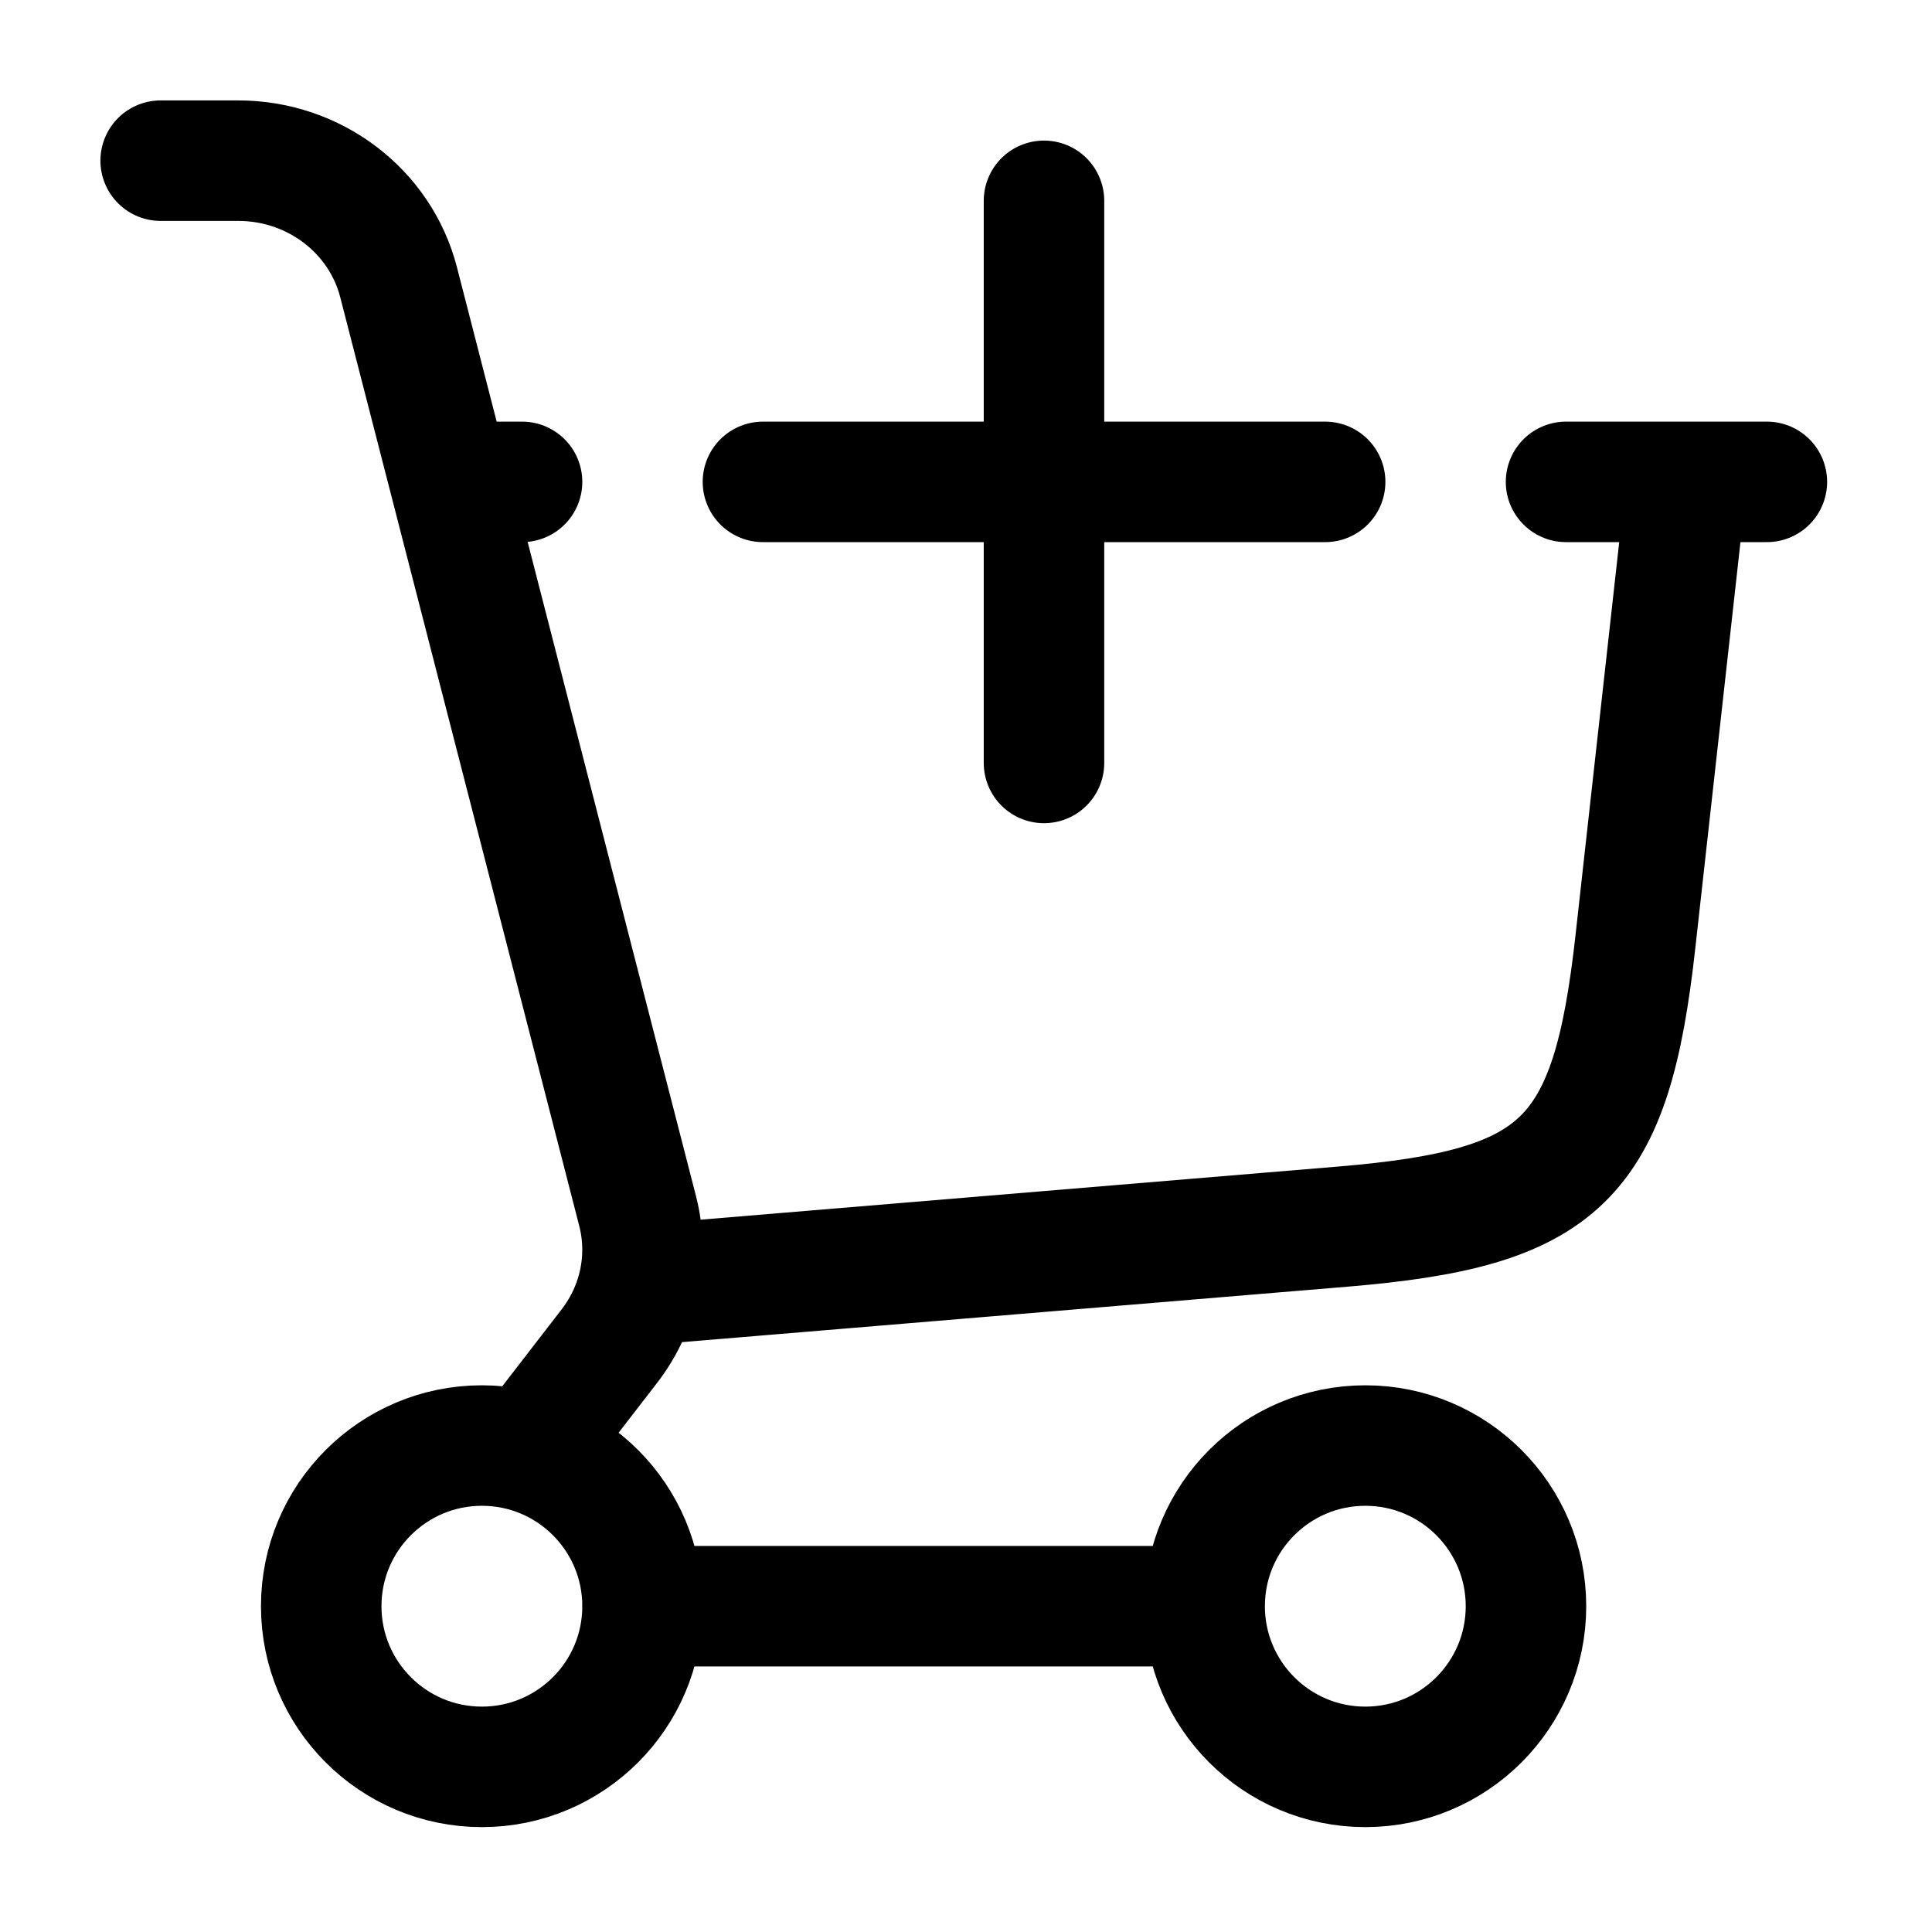
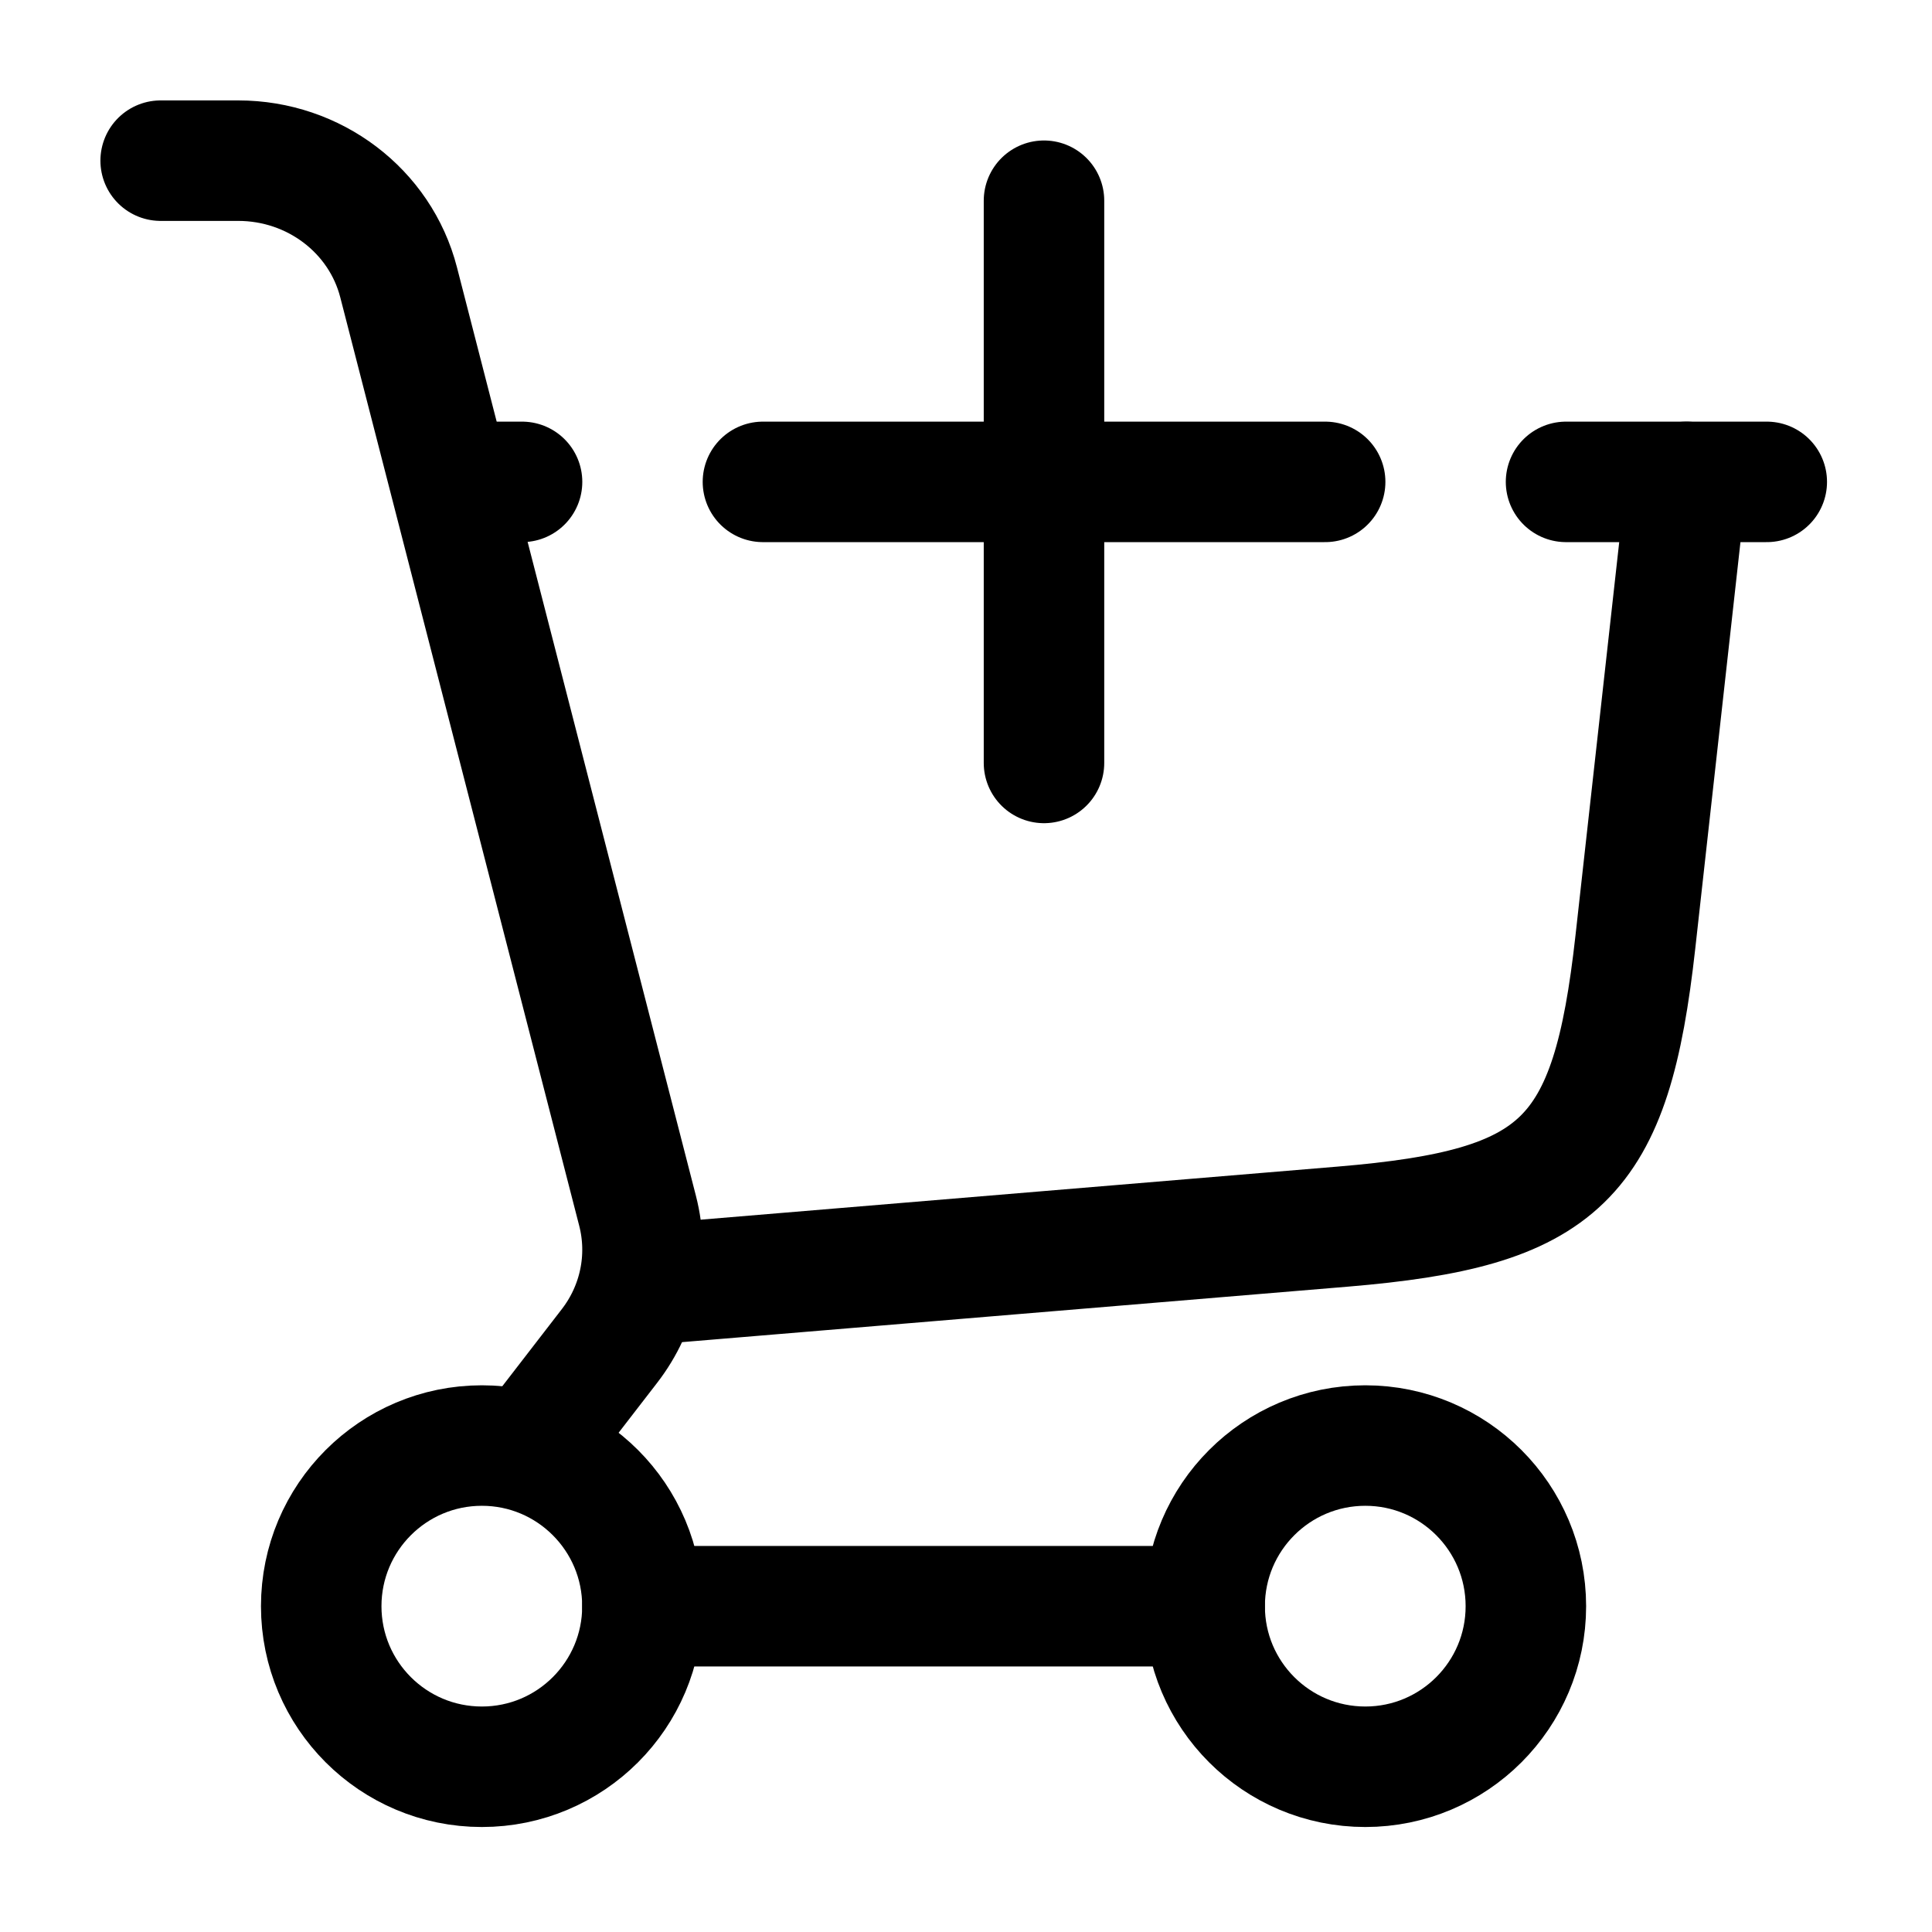
- <svg xmlns="http://www.w3.org/2000/svg" aria-hidden="true" viewBox="0 0 19 19" fill="none">
-   <path d="M6.318 12.637l6.888-.574c2.154-.18 2.638-.65 2.877-2.8l.503-4.524M4.739 4.739h.395m12.242 0h-1.975M7.503 4.739h5.529m-2.765 2.764V1.975M4.739 17.376a1.58 1.58 0 1 0 0-3.16 1.58 1.58 0 0 0 0 3.16Zm8.688 0a1.58 1.58 0 1 0 0-3.16 1.58 1.58 0 0 0 0 3.16Zm-7.109-1.58h5.529M1.58 1.58h.763c.746 0 1.396.493 1.577 1.196l2.35 9.131c.119.462.017.95-.277 1.331l-.755.978" stroke="currentColor" stroke-width="1.185" stroke-linecap="round" />
+ <svg xmlns="http://www.w3.org/2000/svg" width="19" height="19" viewBox="0 0 19 19" fill="none" aria-hidden="true">
+   <path d="M6.318 12.637L13.206 12.063C15.36 11.883 15.844 11.413 16.083 9.263L16.586 4.739" stroke="currentColor" stroke-width="1.185" stroke-linecap="round" />
+   <path d="M4.739 4.739H5.134M17.375 4.739H15.401" stroke="currentColor" stroke-width="1.185" stroke-linecap="round" />
+   <path d="M7.503 4.739H13.032M10.267 7.503V1.974" stroke="currentColor" stroke-width="1.185" stroke-linecap="round" />
+   <path d="M4.739 17.375C5.611 17.375 6.318 16.668 6.318 15.796C6.318 14.924 5.611 14.216 4.739 14.216C3.866 14.216 3.159 14.924 3.159 15.796C3.159 16.668 3.866 17.375 4.739 17.375Z" stroke="currentColor" stroke-width="1.185" />
+   <path d="M13.427 17.375C14.299 17.375 15.006 16.668 15.006 15.796C15.006 14.924 14.299 14.216 13.427 14.216C12.554 14.216 11.847 14.924 11.847 15.796C11.847 16.668 12.554 17.375 13.427 17.375Z" stroke="currentColor" stroke-width="1.185" />
+   <path d="M6.318 15.796H11.847" stroke="currentColor" stroke-width="1.185" stroke-linecap="round" />
+   <path d="M1.58 1.58H2.343C3.089 1.58 3.739 2.073 3.92 2.776L6.27 11.907C6.389 12.369 6.287 12.858 5.993 13.238L5.238 14.216" stroke="currentColor" stroke-width="1.185" stroke-linecap="round" />
</svg>
